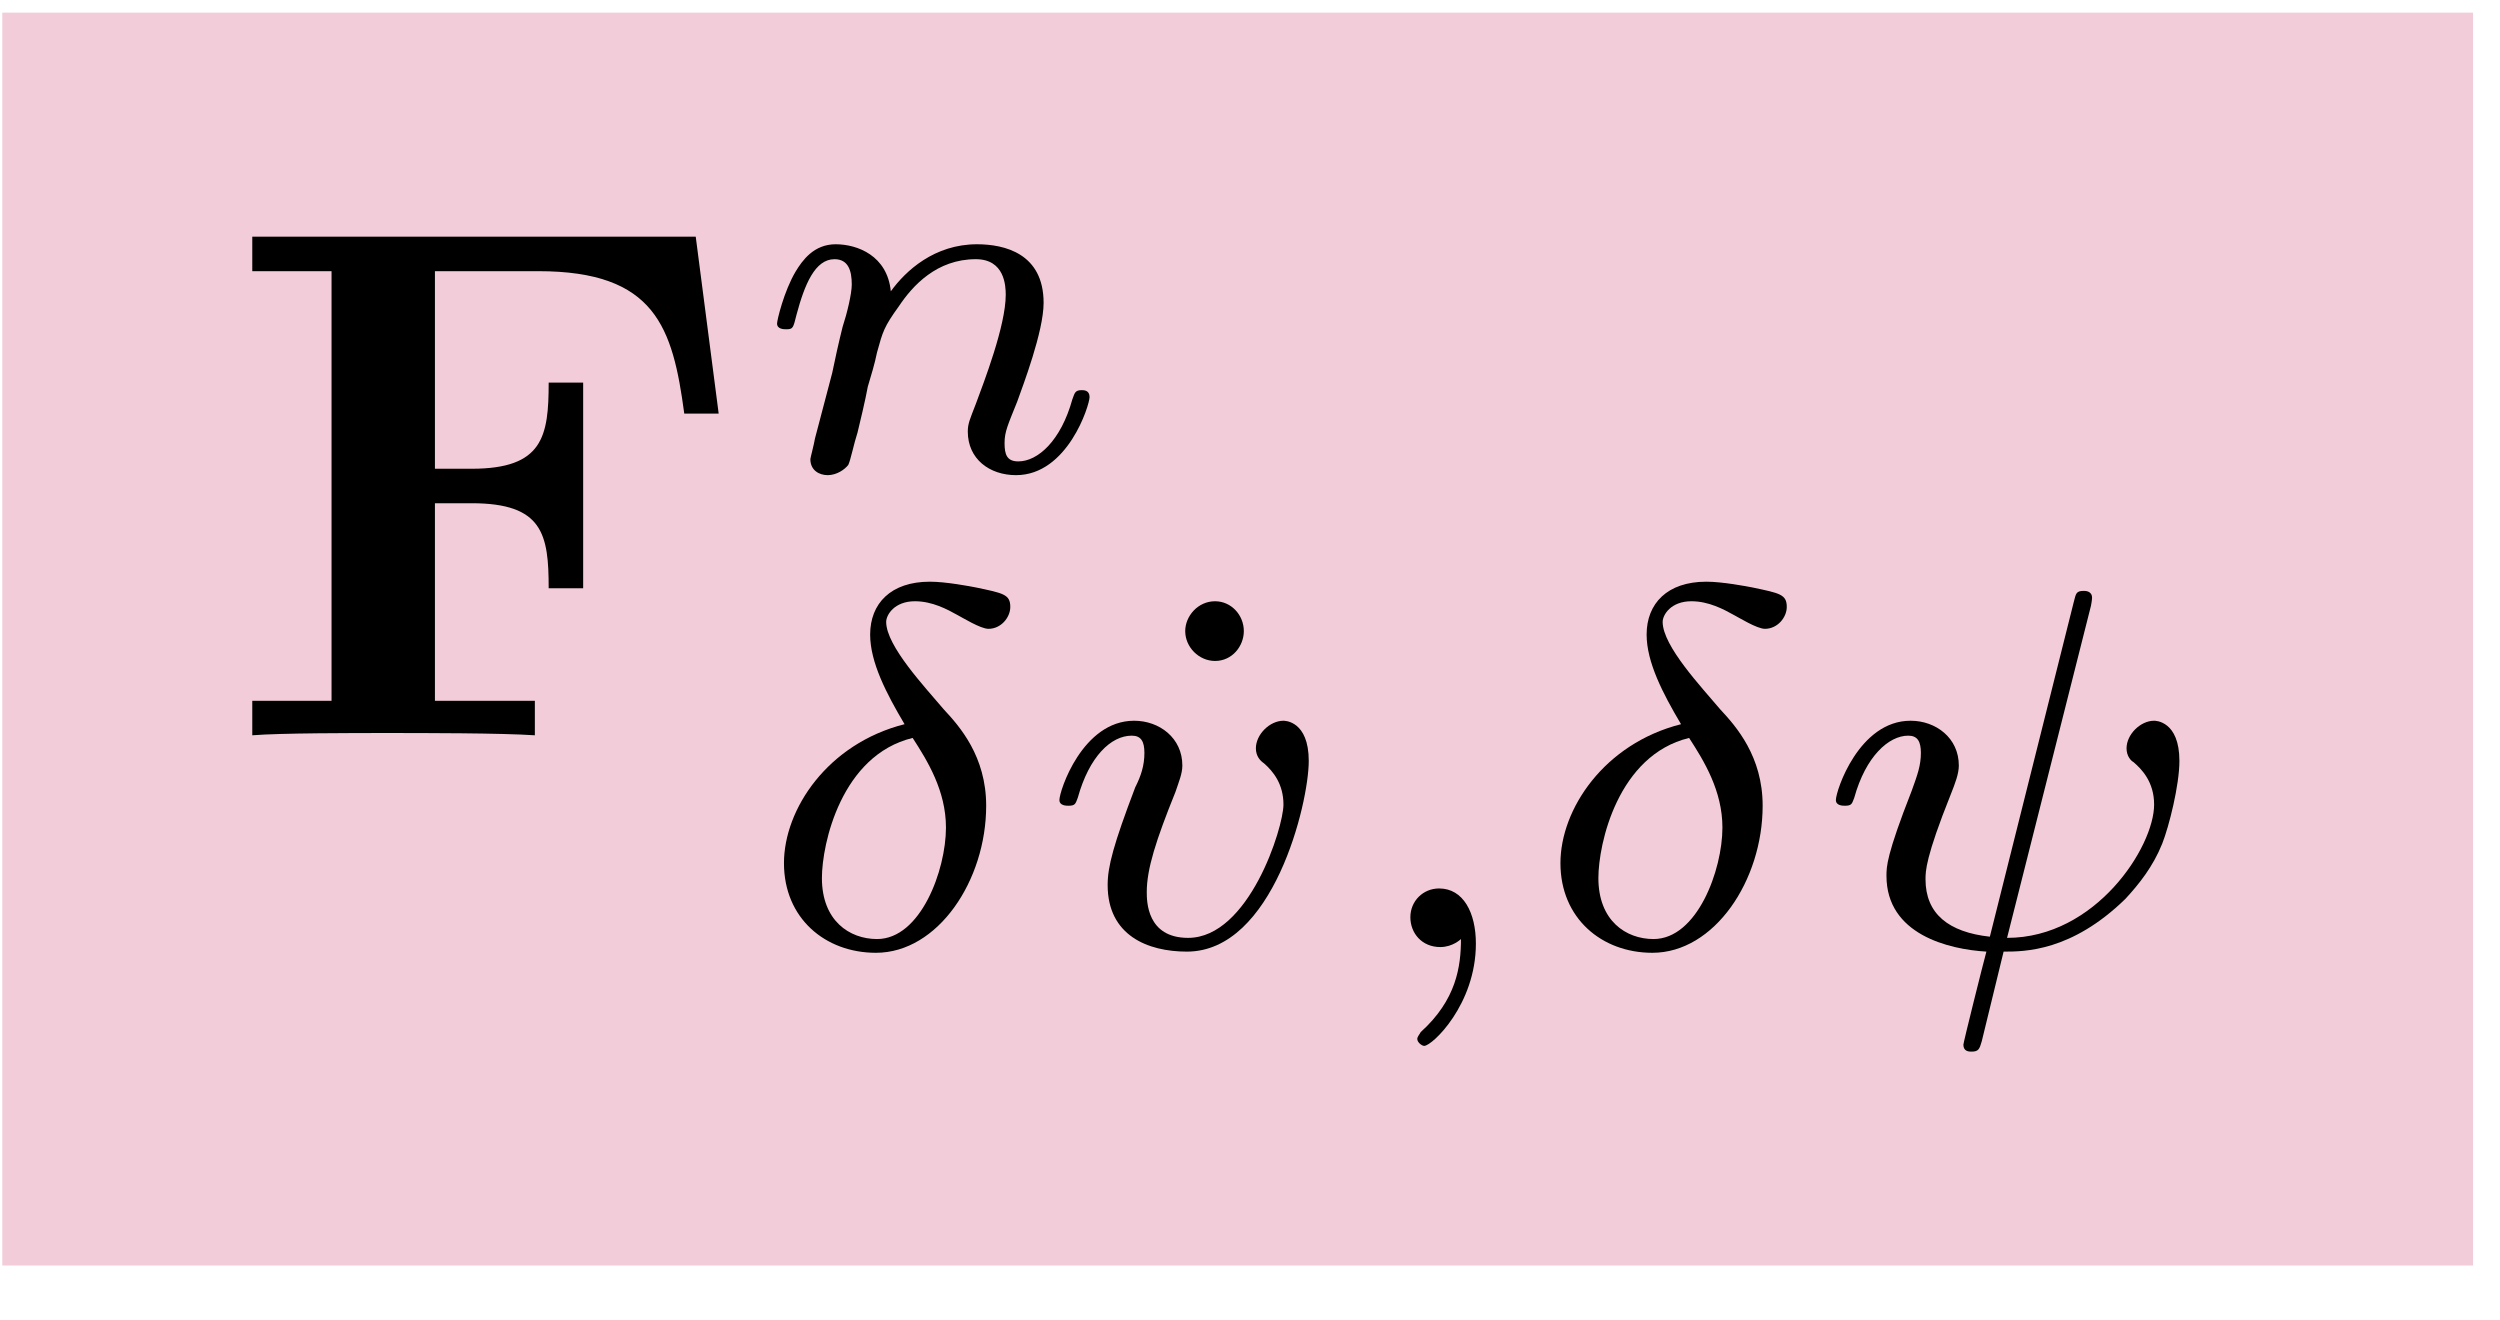
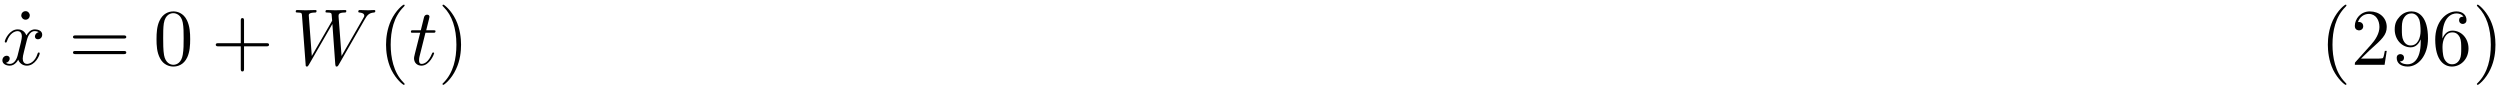
- <svg xmlns="http://www.w3.org/2000/svg" xmlns:xlink="http://www.w3.org/1999/xlink" width="34" height="17.94" viewBox="0 0 34 17.94">
+ <svg xmlns="http://www.w3.org/2000/svg" xmlns:xlink="http://www.w3.org/1999/xlink" width="311" height="11" viewBox="0 0 311 11">
  <defs>
    <g>
      <g id="glyph-0-0">
-         <path d="M 6.422 -6.781 L 0.391 -6.781 L 0.391 -6.312 L 1.469 -6.312 L 1.469 -0.469 L 0.391 -0.469 L 0.391 0 C 0.766 -0.031 1.781 -0.031 2.219 -0.031 C 2.703 -0.031 3.781 -0.031 4.234 0 L 4.234 -0.469 L 2.875 -0.469 L 2.875 -3.156 L 3.375 -3.156 C 4.344 -3.156 4.422 -2.734 4.422 -2 L 4.891 -2 L 4.891 -4.797 L 4.422 -4.797 C 4.422 -4.062 4.344 -3.625 3.375 -3.625 L 2.875 -3.625 L 2.875 -6.312 L 4.281 -6.312 C 5.875 -6.312 6.109 -5.547 6.266 -4.375 L 6.734 -4.375 Z M 6.422 -6.781 " />
+         <path d="M 1.906 -6.141 C 1.906 -6.406 1.688 -6.672 1.391 -6.672 C 1.047 -6.672 0.844 -6.391 0.844 -6.141 C 0.844 -5.875 1.078 -5.609 1.375 -5.609 C 1.719 -5.609 1.906 -5.891 1.906 -6.141 Z M 1.906 -6.141 " />
+       </g>
+       <g id="glyph-0-1">
+         <path d="M 6.844 -3.266 C 7 -3.266 7.188 -3.266 7.188 -3.453 C 7.188 -3.656 7 -3.656 6.859 -3.656 L 0.891 -3.656 C 0.75 -3.656 0.562 -3.656 0.562 -3.453 C 0.562 -3.266 0.75 -3.266 0.891 -3.266 Z M 6.859 -1.328 C 7 -1.328 7.188 -1.328 7.188 -1.531 C 7.188 -1.719 7 -1.719 6.844 -1.719 L 0.891 -1.719 C 0.75 -1.719 0.562 -1.719 0.562 -1.531 C 0.562 -1.328 0.75 -1.328 0.891 -1.328 Z M 6.859 -1.328 " />
+       </g>
+       <g id="glyph-0-2">
+         <path d="M 4.578 -3.188 C 4.578 -3.984 4.531 -4.781 4.188 -5.516 C 3.734 -6.484 2.906 -6.641 2.5 -6.641 C 1.891 -6.641 1.172 -6.375 0.75 -5.453 C 0.438 -4.766 0.391 -3.984 0.391 -3.188 C 0.391 -2.438 0.422 -1.547 0.844 -0.781 C 1.266 0.016 2 0.219 2.484 0.219 C 3.016 0.219 3.781 0.016 4.219 -0.938 C 4.531 -1.625 4.578 -2.406 4.578 -3.188 Z M 2.484 0 C 2.094 0 1.5 -0.25 1.328 -1.203 C 1.219 -1.797 1.219 -2.719 1.219 -3.312 C 1.219 -3.953 1.219 -4.609 1.297 -5.141 C 1.484 -6.328 2.234 -6.422 2.484 -6.422 C 2.812 -6.422 3.469 -6.234 3.656 -5.25 C 3.766 -4.688 3.766 -3.938 3.766 -3.312 C 3.766 -2.562 3.766 -1.891 3.656 -1.25 C 3.5 -0.297 2.938 0 2.484 0 Z M 2.484 0 " />
+       </g>
+       <g id="glyph-0-3">
+         <path d="M 4.078 -2.297 L 6.859 -2.297 C 7 -2.297 7.188 -2.297 7.188 -2.5 C 7.188 -2.688 7 -2.688 6.859 -2.688 L 4.078 -2.688 L 4.078 -5.484 C 4.078 -5.625 4.078 -5.812 3.875 -5.812 C 3.672 -5.812 3.672 -5.625 3.672 -5.484 L 3.672 -2.688 L 0.891 -2.688 C 0.75 -2.688 0.562 -2.688 0.562 -2.5 C 0.562 -2.297 0.75 -2.297 0.891 -2.297 L 3.672 -2.297 L 3.672 0.5 C 3.672 0.641 3.672 0.828 3.875 0.828 C 4.078 0.828 4.078 0.641 4.078 0.5 Z M 4.078 -2.297 " />
+       </g>
+       <g id="glyph-0-4">
+         <path d="M 3.297 2.391 C 3.297 2.359 3.297 2.344 3.125 2.172 C 1.891 0.922 1.562 -0.969 1.562 -2.5 C 1.562 -4.234 1.938 -5.969 3.172 -7.203 C 3.297 -7.328 3.297 -7.344 3.297 -7.375 C 3.297 -7.453 3.266 -7.484 3.203 -7.484 C 3.094 -7.484 2.203 -6.797 1.609 -5.531 C 1.109 -4.438 0.984 -3.328 0.984 -2.5 C 0.984 -1.719 1.094 -0.516 1.641 0.625 C 2.25 1.844 3.094 2.5 3.203 2.5 C 3.266 2.5 3.297 2.469 3.297 2.391 Z M 3.297 2.391 " />
+       </g>
+       <g id="glyph-0-5">
+         <path d="M 2.875 -2.5 C 2.875 -3.266 2.766 -4.469 2.219 -5.609 C 1.625 -6.828 0.766 -7.484 0.672 -7.484 C 0.609 -7.484 0.562 -7.438 0.562 -7.375 C 0.562 -7.344 0.562 -7.328 0.75 -7.141 C 1.734 -6.156 2.297 -4.578 2.297 -2.5 C 2.297 -0.781 1.938 0.969 0.703 2.219 C 0.562 2.344 0.562 2.359 0.562 2.391 C 0.562 2.453 0.609 2.5 0.672 2.5 C 0.766 2.5 1.672 1.812 2.25 0.547 C 2.766 -0.547 2.875 -1.656 2.875 -2.5 Z M 2.875 -2.5 " />
+       </g>
+       <g id="glyph-0-6">
+         <path d="M 1.266 -0.766 L 2.328 -1.797 C 3.875 -3.172 4.469 -3.703 4.469 -4.703 C 4.469 -5.844 3.578 -6.641 2.359 -6.641 C 1.234 -6.641 0.5 -5.719 0.5 -4.828 C 0.5 -4.281 1 -4.281 1.031 -4.281 C 1.203 -4.281 1.547 -4.391 1.547 -4.812 C 1.547 -5.062 1.359 -5.328 1.016 -5.328 C 0.938 -5.328 0.922 -5.328 0.891 -5.312 C 1.109 -5.969 1.656 -6.328 2.234 -6.328 C 3.141 -6.328 3.562 -5.516 3.562 -4.703 C 3.562 -3.906 3.078 -3.125 2.516 -2.5 L 0.609 -0.375 C 0.5 -0.266 0.5 -0.234 0.5 0 L 4.203 0 L 4.469 -1.734 L 4.234 -1.734 C 4.172 -1.438 4.109 -1 4 -0.844 C 3.938 -0.766 3.281 -0.766 3.062 -0.766 Z M 1.266 -0.766 " />
+       </g>
+       <g id="glyph-0-7">
+         <path d="M 3.656 -3.172 L 3.656 -2.844 C 3.656 -0.516 2.625 -0.062 2.047 -0.062 C 1.875 -0.062 1.328 -0.078 1.062 -0.422 C 1.5 -0.422 1.578 -0.703 1.578 -0.875 C 1.578 -1.188 1.344 -1.328 1.125 -1.328 C 0.969 -1.328 0.672 -1.25 0.672 -0.859 C 0.672 -0.188 1.203 0.219 2.047 0.219 C 3.344 0.219 4.562 -1.141 4.562 -3.281 C 4.562 -5.969 3.406 -6.641 2.516 -6.641 C 1.969 -6.641 1.484 -6.453 1.062 -6.016 C 0.641 -5.562 0.422 -5.141 0.422 -4.391 C 0.422 -3.156 1.297 -2.172 2.406 -2.172 C 3.016 -2.172 3.422 -2.594 3.656 -3.172 Z M 2.422 -2.406 C 2.266 -2.406 1.797 -2.406 1.5 -3.031 C 1.312 -3.406 1.312 -3.891 1.312 -4.391 C 1.312 -4.922 1.312 -5.391 1.531 -5.766 C 1.797 -6.266 2.172 -6.391 2.516 -6.391 C 2.984 -6.391 3.312 -6.047 3.484 -5.609 C 3.594 -5.281 3.641 -4.656 3.641 -4.203 C 3.641 -3.375 3.297 -2.406 2.422 -2.406 Z M 2.422 -2.406 " />
+       </g>
+       <g id="glyph-0-8">
+         <path d="M 1.312 -3.266 L 1.312 -3.516 C 1.312 -6.031 2.547 -6.391 3.062 -6.391 C 3.297 -6.391 3.719 -6.328 3.938 -5.984 C 3.781 -5.984 3.391 -5.984 3.391 -5.547 C 3.391 -5.234 3.625 -5.078 3.844 -5.078 C 4 -5.078 4.312 -5.172 4.312 -5.562 C 4.312 -6.156 3.875 -6.641 3.047 -6.641 C 1.766 -6.641 0.422 -5.359 0.422 -3.156 C 0.422 -0.484 1.578 0.219 2.5 0.219 C 3.609 0.219 4.562 -0.719 4.562 -2.031 C 4.562 -3.297 3.672 -4.25 2.562 -4.25 C 1.891 -4.25 1.516 -3.75 1.312 -3.266 Z M 2.5 -0.062 C 1.875 -0.062 1.578 -0.656 1.516 -0.812 C 1.328 -1.281 1.328 -2.078 1.328 -2.25 C 1.328 -3.031 1.656 -4.031 2.547 -4.031 C 2.719 -4.031 3.172 -4.031 3.484 -3.406 C 3.656 -3.047 3.656 -2.531 3.656 -2.047 C 3.656 -1.562 3.656 -1.062 3.484 -0.703 C 3.188 -0.109 2.734 -0.062 2.5 -0.062 Z M 2.5 -0.062 " />
      </g>
      <g id="glyph-1-0">
-         <path d="M 0.844 -0.438 C 0.828 -0.344 0.781 -0.172 0.781 -0.156 C 0.781 0 0.906 0.062 1.016 0.062 C 1.141 0.062 1.25 -0.016 1.297 -0.078 C 1.328 -0.141 1.375 -0.375 1.422 -0.516 C 1.453 -0.641 1.531 -0.969 1.562 -1.141 C 1.609 -1.297 1.656 -1.453 1.688 -1.609 C 1.766 -1.891 1.781 -1.953 1.984 -2.234 C 2.172 -2.516 2.5 -2.875 3.031 -2.875 C 3.422 -2.875 3.438 -2.516 3.438 -2.391 C 3.438 -1.969 3.141 -1.203 3.031 -0.906 C 2.953 -0.703 2.922 -0.641 2.922 -0.531 C 2.922 -0.156 3.219 0.062 3.578 0.062 C 4.281 0.062 4.578 -0.891 4.578 -1 C 4.578 -1.094 4.5 -1.094 4.469 -1.094 C 4.375 -1.094 4.375 -1.047 4.344 -0.969 C 4.188 -0.406 3.875 -0.125 3.609 -0.125 C 3.453 -0.125 3.422 -0.219 3.422 -0.375 C 3.422 -0.531 3.469 -0.625 3.594 -0.938 C 3.672 -1.156 3.953 -1.891 3.953 -2.281 C 3.953 -2.953 3.422 -3.078 3.047 -3.078 C 2.469 -3.078 2.078 -2.719 1.875 -2.438 C 1.828 -2.922 1.422 -3.078 1.125 -3.078 C 0.828 -3.078 0.672 -2.859 0.578 -2.703 C 0.422 -2.438 0.328 -2.047 0.328 -2 C 0.328 -1.922 0.422 -1.922 0.453 -1.922 C 0.547 -1.922 0.547 -1.938 0.594 -2.125 C 0.703 -2.531 0.844 -2.875 1.109 -2.875 C 1.297 -2.875 1.344 -2.719 1.344 -2.531 C 1.344 -2.406 1.281 -2.141 1.219 -1.953 C 1.172 -1.766 1.109 -1.484 1.078 -1.328 Z M 0.844 -0.438 " />
+         <path d="M 3.328 -3.016 C 3.391 -3.266 3.625 -4.188 4.312 -4.188 C 4.359 -4.188 4.609 -4.188 4.812 -4.062 C 4.531 -4 4.344 -3.766 4.344 -3.516 C 4.344 -3.359 4.453 -3.172 4.719 -3.172 C 4.938 -3.172 5.25 -3.344 5.25 -3.75 C 5.25 -4.266 4.672 -4.406 4.328 -4.406 C 3.75 -4.406 3.406 -3.875 3.281 -3.656 C 3.031 -4.312 2.5 -4.406 2.203 -4.406 C 1.172 -4.406 0.594 -3.125 0.594 -2.875 C 0.594 -2.766 0.703 -2.766 0.719 -2.766 C 0.797 -2.766 0.828 -2.797 0.844 -2.875 C 1.188 -3.938 1.844 -4.188 2.188 -4.188 C 2.375 -4.188 2.719 -4.094 2.719 -3.516 C 2.719 -3.203 2.547 -2.547 2.188 -1.141 C 2.031 -0.531 1.672 -0.109 1.234 -0.109 C 1.172 -0.109 0.953 -0.109 0.734 -0.234 C 0.984 -0.297 1.203 -0.5 1.203 -0.781 C 1.203 -1.047 0.984 -1.125 0.844 -1.125 C 0.531 -1.125 0.297 -0.875 0.297 -0.547 C 0.297 -0.094 0.781 0.109 1.219 0.109 C 1.891 0.109 2.25 -0.594 2.266 -0.641 C 2.391 -0.281 2.75 0.109 3.344 0.109 C 4.375 0.109 4.938 -1.172 4.938 -1.422 C 4.938 -1.531 4.859 -1.531 4.828 -1.531 C 4.734 -1.531 4.719 -1.484 4.688 -1.422 C 4.359 -0.344 3.688 -0.109 3.375 -0.109 C 2.984 -0.109 2.828 -0.422 2.828 -0.766 C 2.828 -0.984 2.875 -1.203 2.984 -1.641 Z M 3.328 -3.016 " />
      </g>
      <g id="glyph-1-1">
-         <path d="M 2.062 -3.031 C 1.016 -2.766 0.422 -1.875 0.422 -1.141 C 0.422 -0.391 0.984 0.078 1.672 0.078 C 2.516 0.078 3.172 -0.906 3.172 -1.922 C 3.172 -2.594 2.812 -3 2.594 -3.234 C 2.344 -3.531 1.812 -4.094 1.812 -4.422 C 1.812 -4.516 1.922 -4.703 2.203 -4.703 C 2.438 -4.703 2.641 -4.594 2.781 -4.516 C 2.844 -4.484 3.094 -4.328 3.203 -4.328 C 3.375 -4.328 3.5 -4.484 3.5 -4.625 C 3.5 -4.797 3.406 -4.812 3.031 -4.891 C 2.953 -4.906 2.625 -4.969 2.406 -4.969 C 1.875 -4.969 1.594 -4.672 1.594 -4.25 C 1.594 -3.875 1.812 -3.453 2.062 -3.031 Z M 2.172 -2.844 C 2.375 -2.531 2.625 -2.125 2.625 -1.625 C 2.625 -1.047 2.281 -0.109 1.688 -0.109 C 1.312 -0.109 0.938 -0.359 0.938 -0.938 C 0.938 -1.406 1.203 -2.609 2.172 -2.844 Z M 2.172 -2.844 " />
+         <path d="M 9.141 -5.656 C 9.391 -6.094 9.625 -6.453 10.266 -6.5 C 10.344 -6.516 10.453 -6.516 10.453 -6.703 C 10.453 -6.734 10.406 -6.812 10.328 -6.812 C 10.094 -6.812 9.812 -6.781 9.562 -6.781 C 9.219 -6.781 8.859 -6.812 8.516 -6.812 C 8.469 -6.812 8.328 -6.812 8.328 -6.625 C 8.328 -6.516 8.422 -6.5 8.484 -6.5 C 8.719 -6.484 9.078 -6.406 9.078 -6.109 C 9.078 -6 9.016 -5.922 8.938 -5.781 L 6.25 -1.094 L 5.875 -6.031 C 5.875 -6.234 5.859 -6.484 6.578 -6.5 C 6.75 -6.5 6.844 -6.5 6.844 -6.703 C 6.844 -6.797 6.734 -6.812 6.703 -6.812 C 6.297 -6.812 5.875 -6.781 5.484 -6.781 C 5.25 -6.781 4.672 -6.812 4.438 -6.812 C 4.375 -6.812 4.25 -6.812 4.25 -6.609 C 4.25 -6.5 4.344 -6.5 4.484 -6.5 C 4.922 -6.5 5 -6.438 5.016 -6.25 L 5.078 -5.484 L 2.547 -1.094 L 2.172 -6.141 C 2.172 -6.266 2.172 -6.484 2.938 -6.5 C 3.031 -6.5 3.141 -6.5 3.141 -6.703 C 3.141 -6.812 3.016 -6.812 3 -6.812 C 2.609 -6.812 2.188 -6.781 1.781 -6.781 C 1.422 -6.781 1.062 -6.812 0.734 -6.812 C 0.672 -6.812 0.547 -6.812 0.547 -6.625 C 0.547 -6.5 0.641 -6.5 0.797 -6.5 C 1.297 -6.5 1.312 -6.406 1.328 -6.125 L 1.781 -0.047 C 1.781 0.141 1.797 0.219 1.938 0.219 C 2.047 0.219 2.078 0.156 2.172 0.016 L 5.109 -5.078 L 5.469 -0.047 C 5.5 0.172 5.516 0.219 5.625 0.219 C 5.766 0.219 5.828 0.125 5.875 0.031 Z M 9.141 -5.656 " />
      </g>
      <g id="glyph-1-2">
-         <path d="M 3.719 -2.531 C 3.719 -3.078 3.391 -3.078 3.375 -3.078 C 3.188 -3.078 3 -2.891 3 -2.703 C 3 -2.594 3.062 -2.531 3.109 -2.5 C 3.234 -2.391 3.375 -2.219 3.375 -1.938 C 3.375 -1.625 2.906 -0.125 2.078 -0.125 C 1.516 -0.125 1.516 -0.625 1.516 -0.75 C 1.516 -1.062 1.641 -1.453 1.906 -2.109 C 1.953 -2.25 2 -2.359 2 -2.469 C 2 -2.844 1.688 -3.078 1.344 -3.078 C 0.641 -3.078 0.328 -2.125 0.328 -2 C 0.328 -1.922 0.422 -1.922 0.453 -1.922 C 0.547 -1.922 0.547 -1.953 0.578 -2.031 C 0.734 -2.594 1.031 -2.875 1.312 -2.875 C 1.438 -2.875 1.484 -2.797 1.484 -2.641 C 1.484 -2.469 1.438 -2.328 1.359 -2.172 C 1.062 -1.391 0.984 -1.094 0.984 -0.844 C 0.984 -0.156 1.531 0.062 2.062 0.062 C 3.234 0.062 3.719 -1.953 3.719 -2.531 Z M 3.719 -2.531 " />
-       </g>
-       <g id="glyph-1-3">
-         <path d="M 1.469 -0.109 C 1.469 0.266 1.406 0.719 0.922 1.156 C 0.906 1.188 0.875 1.219 0.875 1.25 C 0.875 1.297 0.938 1.344 0.969 1.344 C 1.078 1.344 1.672 0.781 1.672 -0.047 C 1.672 -0.469 1.5 -0.797 1.172 -0.797 C 0.953 -0.797 0.781 -0.625 0.781 -0.406 C 0.781 -0.188 0.938 0 1.188 0 C 1.359 0 1.469 -0.109 1.469 -0.109 Z M 1.469 -0.109 " />
-       </g>
-       <g id="glyph-1-4">
-         <path d="M 3.797 -4.641 C 3.812 -4.719 3.812 -4.75 3.812 -4.75 C 3.812 -4.844 3.719 -4.844 3.703 -4.844 C 3.594 -4.844 3.594 -4.812 3.562 -4.688 L 2.422 -0.141 C 1.859 -0.203 1.547 -0.453 1.547 -0.922 C 1.547 -1.031 1.547 -1.219 1.891 -2.078 C 1.953 -2.234 2 -2.359 2 -2.469 C 2 -2.844 1.688 -3.078 1.344 -3.078 C 0.641 -3.078 0.328 -2.125 0.328 -2 C 0.328 -1.922 0.422 -1.922 0.453 -1.922 C 0.547 -1.922 0.547 -1.953 0.578 -2.031 C 0.734 -2.594 1.047 -2.875 1.312 -2.875 C 1.438 -2.875 1.484 -2.797 1.484 -2.641 C 1.484 -2.469 1.438 -2.344 1.359 -2.125 C 1.016 -1.25 1.016 -1.094 1.016 -0.969 C 1.016 -0.172 1.859 0.031 2.375 0.062 C 2.328 0.234 2.062 1.297 2.062 1.328 C 2.062 1.422 2.141 1.422 2.172 1.422 C 2.266 1.422 2.281 1.391 2.312 1.281 L 2.609 0.062 C 2.891 0.062 3.531 0.062 4.266 -0.656 C 4.453 -0.859 4.641 -1.094 4.766 -1.406 C 4.859 -1.641 5 -2.203 5 -2.531 C 5 -3.078 4.672 -3.078 4.656 -3.078 C 4.469 -3.078 4.281 -2.891 4.281 -2.703 C 4.281 -2.594 4.344 -2.531 4.375 -2.516 C 4.484 -2.422 4.656 -2.25 4.656 -1.938 C 4.656 -1.359 3.859 -0.125 2.656 -0.125 Z M 3.797 -4.641 " />
-       </g>
-       <g id="glyph-2-0">
-         <path d="M 1.516 -4.297 C 1.516 -4.516 1.344 -4.703 1.125 -4.703 C 0.891 -4.703 0.719 -4.5 0.719 -4.297 C 0.719 -4.078 0.906 -3.891 1.125 -3.891 C 1.359 -3.891 1.516 -4.094 1.516 -4.297 Z M 1.516 -4.297 " />
+         <path d="M 2.047 -3.984 L 2.984 -3.984 C 3.188 -3.984 3.297 -3.984 3.297 -4.188 C 3.297 -4.297 3.188 -4.297 3.016 -4.297 L 2.141 -4.297 C 2.5 -5.719 2.547 -5.906 2.547 -5.969 C 2.547 -6.141 2.422 -6.234 2.25 -6.234 C 2.219 -6.234 1.938 -6.234 1.859 -5.875 L 1.469 -4.297 L 0.531 -4.297 C 0.328 -4.297 0.234 -4.297 0.234 -4.109 C 0.234 -3.984 0.312 -3.984 0.516 -3.984 L 1.391 -3.984 C 0.672 -1.156 0.625 -0.984 0.625 -0.812 C 0.625 -0.266 1 0.109 1.547 0.109 C 2.562 0.109 3.125 -1.344 3.125 -1.422 C 3.125 -1.531 3.047 -1.531 3.016 -1.531 C 2.922 -1.531 2.906 -1.5 2.859 -1.391 C 2.438 -0.344 1.906 -0.109 1.562 -0.109 C 1.359 -0.109 1.25 -0.234 1.25 -0.562 C 1.25 -0.812 1.281 -0.875 1.312 -1.047 Z M 2.047 -3.984 " />
      </g>
    </g>
  </defs>
-   <path fill-rule="nonzero" fill="rgb(94.922%, 80.077%, 84.959%)" fill-opacity="1" d="M 0.031 0.172 L 33.633 0.172 L 33.633 17.211 L 0.031 17.211 Z M 0.031 0.172 " />
  <g fill="rgb(0%, 0%, 0%)" fill-opacity="1">
-     <use xlink:href="#glyph-0-0" x="3.04" y="10" />
+     <use xlink:href="#glyph-0-0" x="1.8" y="8.06" />
  </g>
  <g fill="rgb(0%, 0%, 0%)" fill-opacity="1">
-     <use xlink:href="#glyph-1-0" x="10.24" y="6.4" />
+     <use xlink:href="#glyph-1-0" x="0" y="8.06" />
  </g>
  <g fill="rgb(0%, 0%, 0%)" fill-opacity="1">
-     <use xlink:href="#glyph-1-1" x="10.24" y="12.88" />
+     <use xlink:href="#glyph-0-1" x="8.52" y="8.06" />
  </g>
  <g fill="rgb(0%, 0%, 0%)" fill-opacity="1">
-     <use xlink:href="#glyph-2-0" x="15.4" y="12.88" />
+     <use xlink:href="#glyph-0-2" x="19.08" y="8.06" />
  </g>
  <g fill="rgb(0%, 0%, 0%)" fill-opacity="1">
-     <use xlink:href="#glyph-1-2" x="14.08" y="12.88" />
+     <use xlink:href="#glyph-0-3" x="26.28" y="8.06" />
  </g>
  <g fill="rgb(0%, 0%, 0%)" fill-opacity="1">
-     <use xlink:href="#glyph-1-3" x="18.4" y="12.88" />
+     <use xlink:href="#glyph-1-1" x="36.24" y="8.06" />
  </g>
  <g fill="rgb(0%, 0%, 0%)" fill-opacity="1">
-     <use xlink:href="#glyph-1-1" x="20.8" y="12.88" />
+     <use xlink:href="#glyph-0-4" x="47.04" y="8.06" />
  </g>
  <g fill="rgb(0%, 0%, 0%)" fill-opacity="1">
-     <use xlink:href="#glyph-1-4" x="24.64" y="12.88" />
+     <use xlink:href="#glyph-1-2" x="50.88" y="8.06" />
+   </g>
+   <g fill="rgb(0%, 0%, 0%)" fill-opacity="1">
+     <use xlink:href="#glyph-0-5" x="54.48" y="8.06" />
+   </g>
+   <g fill="rgb(0%, 0%, 0%)" fill-opacity="1">
+     <use xlink:href="#glyph-0-4" x="288.6" y="8.06" />
+   </g>
+   <g fill="rgb(0%, 0%, 0%)" fill-opacity="1">
+     <use xlink:href="#glyph-0-6" x="292.44" y="8.06" />
+   </g>
+   <g fill="rgb(0%, 0%, 0%)" fill-opacity="1">
+     <use xlink:href="#glyph-0-7" x="297.48" y="8.06" />
+   </g>
+   <g fill="rgb(0%, 0%, 0%)" fill-opacity="1">
+     <use xlink:href="#glyph-0-8" x="302.52" y="8.06" />
+   </g>
+   <g fill="rgb(0%, 0%, 0%)" fill-opacity="1">
+     <use xlink:href="#glyph-0-5" x="307.56" y="8.06" />
  </g>
</svg>
